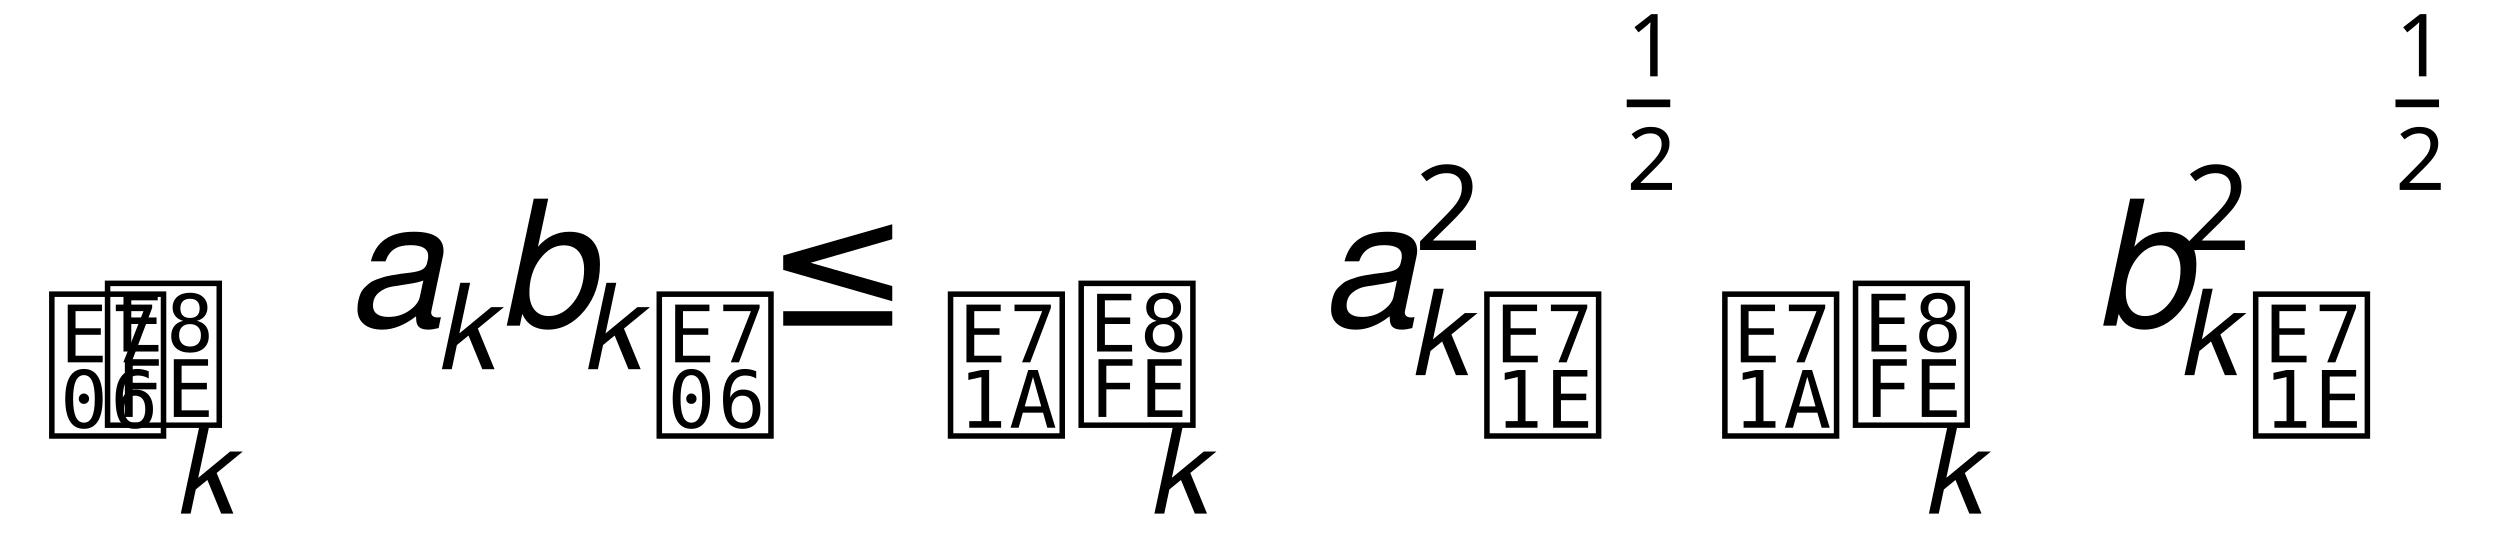
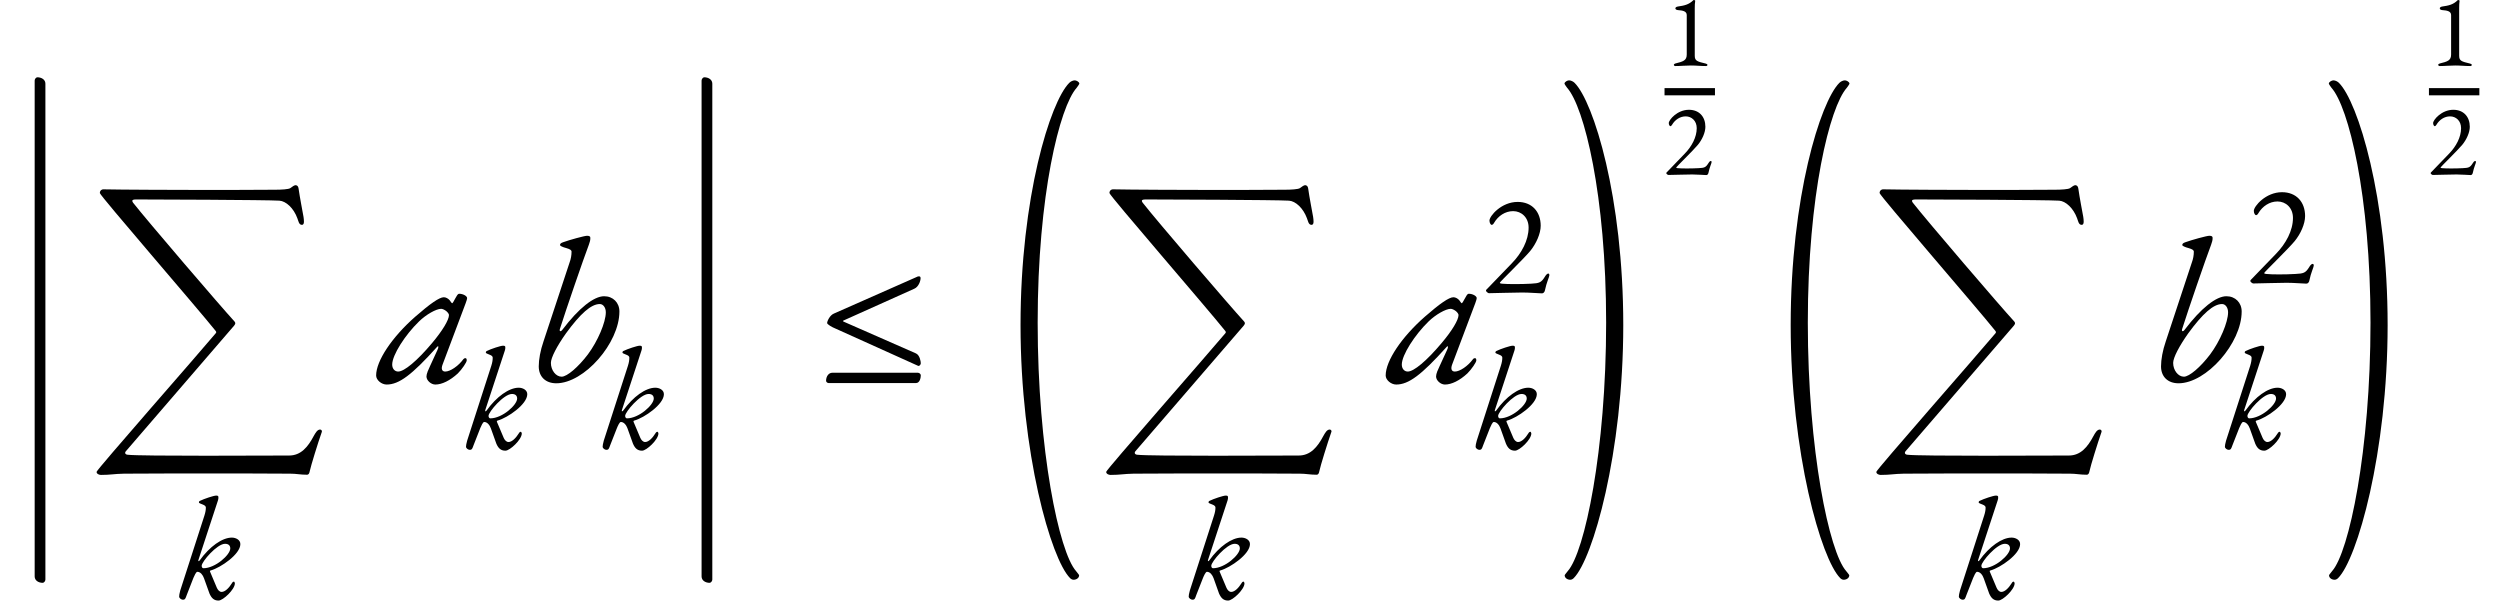
- <svg xmlns="http://www.w3.org/2000/svg" width="1377.781" height="293.353" viewBox="0 0 14351 3055">
-   <defs>
-     <style type="text/css">@font-face{font-family:rex;src:url('http://rex.breeden.cc/rex-xits.otf');}</style>
-   </defs>
-   <g font-family="rex" font-size="1000">
-     <text transform="translate(250, 2455)"></text>
-     <text transform="translate(570, 2393)"></text>
-     <text transform="translate(1031, 2948) scale(0.68)">𝑘</text>
-     <text transform="translate(2028, 1869)">𝑎</text>
-     <text transform="translate(2530, 2119) scale(0.68)">𝑘</text>
-     <text transform="translate(2899, 1869)">𝑏</text>
-     <text transform="translate(3369, 2119) scale(0.68)">𝑘</text>
-     <text transform="translate(3737, 2455)"></text>
-     <text transform="translate(4390, 1869)">≤</text>
-     <text transform="translate(5409, 2455)"></text>
-     <text transform="translate(6159, 2393)"></text>
-     <text transform="translate(6620, 2948) scale(0.68)">𝑘</text>
-     <text transform="translate(7617, 1869)">𝑎</text>
-     <text transform="translate(8119, 1435) scale(0.68)">2</text>
-     <text transform="translate(8119, 2153) scale(0.68)">𝑘</text>
-     <text transform="translate(8488, 2455)"></text>
-     <text transform="translate(9338, 438) scale(0.50)">1</text>
-     <rect x="9338" y="571" width="250" height="44" fill="#000" />
-     <text transform="translate(9338, 1090) scale(0.50)">2</text>
-     <text transform="translate(9854, 2455)"></text>
-     <text transform="translate(10604, 2393)"></text>
-     <text transform="translate(11066, 2948) scale(0.68)">𝑘</text>
-     <text transform="translate(12063, 1869)">𝑏</text>
-     <text transform="translate(12533, 1435) scale(0.68)">2</text>
-     <text transform="translate(12533, 2153) scale(0.68)">𝑘</text>
-     <text transform="translate(12901, 2455)"></text>
-     <text transform="translate(13751, 438) scale(0.50)">1</text>
-     <rect x="13751" y="571" width="250" height="44" fill="#000" />
-     <text transform="translate(13751, 1090) scale(0.50)">2</text>
+ <svg xmlns="http://www.w3.org/2000/svg" width="193.842pt" height="46.566pt" viewBox="0 0 193.842 46.566" version="1.1">
+   <g id="surface1">
+     <path style=" stroke:none;fill-rule:evenodd;fill:rgb(0%,0%,0%);fill-opacity:1;" d="M 3.52 44.938 L 3.52 6.488 C 3.52 6.168 3.215 5.992 2.895 5.992 C 2.801 5.992 2.688 6.121 2.688 6.246 L 2.688 44.695 C 2.688 45.016 2.992 45.191 3.312 45.191 C 3.406 45.191 3.52 45.062 3.52 44.938 Z M 3.52 44.938 " />
+     <path style=" stroke:none;fill-rule:evenodd;fill:rgb(0%,0%,0%);fill-opacity:1;" d="M 7.742 14.969 C 7.742 15.16 15.312 23.895 16.719 25.656 C 16.77 25.719 16.785 25.77 16.734 25.832 C 15.426 27.398 7.488 36.426 7.488 36.586 C 7.488 36.742 7.68 36.824 7.824 36.824 C 8.594 36.824 8.816 36.742 9.617 36.727 C 10.191 36.711 15.664 36.711 16.336 36.711 C 17.246 36.711 21.488 36.711 22.512 36.727 C 22.961 36.727 23.312 36.809 23.793 36.809 C 23.953 36.809 23.984 36.68 24.016 36.535 C 24.098 36.137 24.656 34.328 24.945 33.512 C 24.945 33.496 24.961 33.465 24.961 33.449 C 24.961 33.367 24.895 33.305 24.816 33.305 C 24.609 33.305 24.465 33.559 24.32 33.816 C 23.871 34.664 23.328 35.32 22.414 35.32 C 21.023 35.32 10.848 35.383 9.887 35.258 C 9.711 35.238 9.648 35.113 9.762 34.984 L 18.145 25.258 C 18.207 25.176 18.32 25.062 18.16 24.902 C 17.121 23.77 11.426 17.129 10.32 15.719 C 10.289 15.672 10.258 15.625 10.258 15.574 C 10.258 15.512 10.32 15.465 10.559 15.465 C 11.633 15.465 20.703 15.496 21.664 15.559 C 22.176 15.594 22.77 16.137 23.055 16.922 C 23.137 17.113 23.168 17.434 23.406 17.434 C 23.535 17.434 23.566 17.32 23.566 17.176 C 23.566 17.062 23.551 16.938 23.535 16.824 C 23.473 16.457 23.246 15.305 23.152 14.633 C 23.121 14.391 22.992 14.359 22.91 14.359 C 22.832 14.359 22.672 14.457 22.512 14.586 C 22.383 14.68 21.809 14.711 21.344 14.711 C 20.465 14.727 16.32 14.727 15.535 14.727 C 14.113 14.727 9.184 14.711 8 14.68 C 7.902 14.68 7.742 14.762 7.742 14.969 Z M 7.742 14.969 " />
+     <path style=" stroke:none;fill-rule:evenodd;fill:rgb(0%,0%,0%);fill-opacity:1;" d="M 16.945 46.566 C 17.293 46.566 18.211 45.703 18.211 45.234 C 18.211 45.176 18.168 45.098 18.145 45.098 C 18.09 45.098 18.043 45.109 17.965 45.246 C 17.766 45.57 17.461 45.895 17.18 45.895 C 17.012 45.895 16.879 45.727 16.812 45.57 L 16.297 44.348 C 16.262 44.27 16.273 44.246 16.352 44.227 C 17.113 44.012 18.637 42.973 18.637 42.188 C 18.637 41.852 18.277 41.684 17.977 41.684 C 17.227 41.684 16.254 42.379 15.492 43.441 C 15.434 43.52 15.332 43.566 15.391 43.398 L 16.902 38.793 C 16.934 38.691 16.934 38.66 16.934 38.535 C 16.934 38.426 16.824 38.426 16.758 38.426 C 16.578 38.426 15.828 38.672 15.492 38.84 C 15.445 38.859 15.422 38.906 15.422 38.961 C 15.422 39.008 15.57 39.062 15.715 39.117 C 15.871 39.176 15.961 39.254 15.961 39.344 C 15.961 39.523 15.938 39.699 15.848 39.98 L 13.977 45.781 C 13.91 46.008 13.891 46.188 13.891 46.254 C 13.891 46.387 14.066 46.5 14.18 46.5 C 14.359 46.5 14.383 46.398 14.473 46.152 C 14.551 45.938 14.906 45.02 14.996 44.809 C 15.066 44.652 15.199 44.336 15.301 44.336 C 15.547 44.336 15.727 44.586 15.816 44.832 L 16.242 46.02 C 16.398 46.375 16.59 46.566 16.945 46.566 Z M 15.77 44.059 C 15.68 44.059 15.637 43.957 15.637 43.867 C 15.637 43.555 16.824 42.164 17.449 42.164 C 17.719 42.164 17.855 42.301 17.855 42.523 C 17.855 43.016 16.699 44.059 15.77 44.059 Z M 15.77 44.059 " />
+     <path style=" stroke:none;fill-rule:evenodd;fill:rgb(0%,0%,0%);fill-opacity:1;" d="M 29.98 29.816 C 30.938 29.816 31.93 29.078 33.883 26.902 C 34.012 26.762 34.027 26.922 33.914 27.145 C 33.594 27.816 32.969 29.207 33.164 28.824 C 33.098 28.953 33.066 29.098 33.066 29.191 C 33.066 29.496 33.418 29.816 33.754 29.816 C 34.266 29.816 34.891 29.512 35.5 28.953 C 35.82 28.633 36.188 28.09 36.188 27.945 C 36.188 27.816 36.156 27.77 36.074 27.77 C 36.027 27.77 35.961 27.801 35.93 27.848 C 35.531 28.391 34.906 28.809 34.523 28.809 C 34.266 28.809 34.188 28.602 34.316 28.266 L 36.105 23.512 C 36.188 23.289 36.219 23.176 36.219 23.113 C 36.219 22.953 35.898 22.777 35.609 22.777 C 35.547 22.777 35.484 22.824 35.418 22.938 C 35.355 23.031 35.258 23.223 35.148 23.414 C 35.098 23.48 35.082 23.512 35.051 23.512 C 35.035 23.512 34.969 23.434 34.859 23.273 C 34.746 23.145 34.57 23.047 34.41 23.047 C 34.074 23.047 33.355 23.543 32.203 24.551 C 30.395 26.137 29.164 27.977 29.164 29.113 C 29.164 29.465 29.578 29.816 29.98 29.816 Z M 30.875 28.809 C 30.602 28.809 30.41 28.586 30.41 28.266 C 30.41 27.527 31.418 25.961 32.492 24.922 C 33.035 24.391 33.82 23.945 34.203 23.945 C 34.316 23.945 34.477 24.023 34.602 24.121 C 34.715 24.215 34.812 24.344 34.812 24.426 C 34.812 24.809 34.297 25.656 33.5 26.602 C 32.332 27.992 31.34 28.809 30.875 28.809 Z M 30.875 28.809 " />
+     <path style=" stroke:none;fill-rule:evenodd;fill:rgb(0%,0%,0%);fill-opacity:1;" d="M 39.191 34.945 C 39.535 34.945 40.457 34.086 40.457 33.613 C 40.457 33.559 40.41 33.48 40.387 33.48 C 40.332 33.48 40.289 33.492 40.211 33.625 C 40.008 33.949 39.703 34.273 39.426 34.273 C 39.258 34.273 39.121 34.105 39.055 33.949 L 38.539 32.73 C 38.508 32.652 38.52 32.629 38.598 32.605 C 39.359 32.395 40.883 31.352 40.883 30.566 C 40.883 30.23 40.523 30.062 40.219 30.062 C 39.469 30.062 38.496 30.758 37.734 31.824 C 37.68 31.902 37.578 31.945 37.633 31.777 L 39.145 27.176 C 39.18 27.074 39.18 27.039 39.18 26.918 C 39.18 26.805 39.066 26.805 39 26.805 C 38.82 26.805 38.07 27.051 37.734 27.219 C 37.688 27.242 37.668 27.285 37.668 27.344 C 37.668 27.387 37.812 27.441 37.957 27.5 C 38.113 27.555 38.203 27.633 38.203 27.723 C 38.203 27.902 38.184 28.082 38.094 28.363 L 36.223 34.164 C 36.156 34.387 36.133 34.566 36.133 34.633 C 36.133 34.77 36.312 34.879 36.422 34.879 C 36.602 34.879 36.625 34.777 36.715 34.531 C 36.793 34.32 37.152 33.402 37.242 33.188 C 37.309 33.031 37.441 32.719 37.543 32.719 C 37.789 32.719 37.969 32.965 38.059 33.211 L 38.484 34.398 C 38.641 34.758 38.832 34.945 39.191 34.945 Z M 38.016 32.438 C 37.926 32.438 37.879 32.336 37.879 32.246 C 37.879 31.934 39.066 30.547 39.695 30.547 C 39.961 30.547 40.098 30.68 40.098 30.902 C 40.098 31.398 38.945 32.438 38.016 32.438 Z M 38.016 32.438 " />
+     <path style=" stroke:none;fill-rule:evenodd;fill:rgb(0%,0%,0%);fill-opacity:1;" d="M 43.133 29.719 C 45.293 29.719 48.027 26.602 48.027 24.152 C 48.027 23.465 47.531 22.969 46.844 22.969 C 46.043 22.969 44.875 23.895 43.613 25.559 C 43.469 25.754 43.34 25.703 43.422 25.48 C 43.867 24.07 45.246 20.055 45.66 18.969 C 45.742 18.742 45.773 18.633 45.773 18.441 C 45.773 18.328 45.691 18.281 45.516 18.281 C 45.324 18.281 44.156 18.602 43.676 18.777 C 43.484 18.84 43.422 18.902 43.422 19 C 43.422 19.062 43.613 19.16 43.918 19.238 C 44.203 19.32 44.316 19.398 44.316 19.512 C 44.316 19.785 44.27 20.07 44.156 20.375 L 42.141 26.473 C 41.898 27.176 41.773 27.879 41.773 28.406 C 41.773 29.207 42.301 29.719 43.133 29.719 Z M 43.547 29.207 C 43.102 29.207 42.715 28.711 42.715 28.137 C 42.715 27.734 43.18 26.84 43.883 25.848 C 45.004 24.312 45.836 23.574 46.508 23.574 C 46.766 23.574 46.973 23.848 46.973 24.215 C 46.973 24.984 46.348 26.457 45.582 27.48 C 44.828 28.473 43.965 29.207 43.547 29.207 Z M 43.547 29.207 " />
+     <path style=" stroke:none;fill-rule:evenodd;fill:rgb(0%,0%,0%);fill-opacity:1;" d="M 49.785 34.945 C 50.129 34.945 51.051 34.086 51.051 33.613 C 51.051 33.559 51.004 33.48 50.98 33.48 C 50.926 33.48 50.883 33.492 50.801 33.625 C 50.602 33.949 50.297 34.273 50.02 34.273 C 49.852 34.273 49.715 34.105 49.648 33.949 L 49.133 32.73 C 49.102 32.652 49.113 32.629 49.191 32.605 C 49.953 32.395 51.477 31.352 51.477 30.566 C 51.477 30.23 51.117 30.062 50.812 30.062 C 50.062 30.062 49.09 30.758 48.328 31.824 C 48.27 31.902 48.172 31.945 48.227 31.777 L 49.738 27.176 C 49.773 27.074 49.773 27.039 49.773 26.918 C 49.773 26.805 49.66 26.805 49.594 26.805 C 49.414 26.805 48.664 27.051 48.328 27.219 C 48.281 27.242 48.262 27.285 48.262 27.344 C 48.262 27.387 48.406 27.441 48.551 27.5 C 48.707 27.555 48.797 27.633 48.797 27.723 C 48.797 27.902 48.777 28.082 48.688 28.363 L 46.816 34.164 C 46.75 34.387 46.727 34.566 46.727 34.633 C 46.727 34.77 46.906 34.879 47.016 34.879 C 47.195 34.879 47.219 34.777 47.309 34.531 C 47.387 34.32 47.746 33.402 47.836 33.188 C 47.902 33.031 48.035 32.719 48.137 32.719 C 48.383 32.719 48.562 32.965 48.652 33.211 L 49.078 34.398 C 49.234 34.758 49.426 34.945 49.785 34.945 Z M 48.609 32.438 C 48.52 32.438 48.473 32.336 48.473 32.246 C 48.473 31.934 49.66 30.547 50.289 30.547 C 50.555 30.547 50.691 30.68 50.691 30.902 C 50.691 31.398 49.535 32.438 48.609 32.438 Z M 48.609 32.438 " />
+     <path style=" stroke:none;fill-rule:evenodd;fill:rgb(0%,0%,0%);fill-opacity:1;" d="M 55.23 44.938 L 55.23 6.488 C 55.23 6.168 54.926 5.992 54.605 5.992 C 54.512 5.992 54.398 6.121 54.398 6.246 L 54.398 44.695 C 54.398 45.016 54.703 45.191 55.023 45.191 C 55.117 45.191 55.23 45.062 55.23 44.938 Z M 55.23 44.938 " />
+     <path style=" stroke:none;fill-rule:evenodd;fill:rgb(0%,0%,0%);fill-opacity:1;" d="M 71.172 28.902 L 64.531 28.902 C 64.258 28.902 64.051 29.176 64.051 29.527 C 64.051 29.625 64.164 29.703 64.258 29.703 L 71.012 29.703 C 71.348 29.703 71.395 29.238 71.395 29.098 C 71.395 29 71.281 28.902 71.172 28.902 Z M 71.219 28.375 C 71.316 28.375 71.395 28.246 71.395 28.168 C 71.395 28.023 71.316 27.527 71.012 27.398 L 65.41 24.938 C 65.363 24.922 65.348 24.871 65.395 24.855 L 70.883 22.391 C 71.234 22.246 71.379 21.77 71.379 21.574 C 71.379 21.383 71.234 21.434 71.172 21.434 L 64.66 24.312 C 64.34 24.441 64.133 24.902 64.133 25.047 C 64.133 25.145 64.5 25.367 64.789 25.48 L 71.172 28.359 C 71.188 28.359 71.203 28.375 71.219 28.375 Z M 71.219 28.375 " />
+     <path style=" stroke:none;fill-rule:evenodd;fill:rgb(0%,0%,0%);fill-opacity:1;" d="M 83.242 44.953 C 83.449 44.953 83.672 44.824 83.672 44.602 C 83.672 44.566 83.449 44.312 83.434 44.281 C 82.121 42.809 80.457 34.938 80.457 25.016 C 80.457 15.098 82.168 8.281 83.48 6.809 C 83.512 6.777 83.688 6.52 83.688 6.488 C 83.688 6.344 83.449 6.23 83.336 6.23 C 83.176 6.23 83 6.328 82.906 6.426 C 81.434 7.895 79.129 15.289 79.129 25.207 C 79.129 35.129 81.496 43.352 82.969 44.824 C 83.047 44.902 83.145 44.953 83.242 44.953 Z M 83.242 44.953 " />
+     <path style=" stroke:none;fill-rule:evenodd;fill:rgb(0%,0%,0%);fill-opacity:1;" d="M 86.023 14.969 C 86.023 15.16 93.594 23.895 95 25.656 C 95.047 25.719 95.066 25.77 95.016 25.832 C 93.703 27.398 85.77 36.426 85.77 36.586 C 85.77 36.742 85.961 36.824 86.105 36.824 C 86.871 36.824 87.098 36.742 87.898 36.727 C 88.473 36.711 93.945 36.711 94.617 36.711 C 95.527 36.711 99.77 36.711 100.793 36.727 C 101.242 36.727 101.594 36.809 102.074 36.809 C 102.234 36.809 102.266 36.68 102.297 36.535 C 102.375 36.137 102.938 34.328 103.223 33.512 C 103.223 33.496 103.242 33.465 103.242 33.449 C 103.242 33.367 103.176 33.305 103.098 33.305 C 102.887 33.305 102.746 33.559 102.602 33.816 C 102.152 34.664 101.609 35.32 100.695 35.32 C 99.305 35.32 89.129 35.383 88.168 35.258 C 87.992 35.238 87.93 35.113 88.039 34.984 L 96.426 25.258 C 96.488 25.176 96.602 25.062 96.441 24.902 C 95.402 23.77 89.703 17.129 88.602 15.719 C 88.57 15.672 88.535 15.625 88.535 15.574 C 88.535 15.512 88.602 15.465 88.84 15.465 C 89.914 15.465 98.984 15.496 99.945 15.559 C 100.457 15.594 101.047 16.137 101.336 16.922 C 101.418 17.113 101.449 17.434 101.688 17.434 C 101.816 17.434 101.848 17.32 101.848 17.176 C 101.848 17.062 101.832 16.938 101.816 16.824 C 101.754 16.457 101.527 15.305 101.434 14.633 C 101.402 14.391 101.273 14.359 101.191 14.359 C 101.113 14.359 100.953 14.457 100.793 14.586 C 100.664 14.68 100.09 14.711 99.625 14.711 C 98.746 14.727 94.602 14.727 93.816 14.727 C 92.391 14.727 87.465 14.711 86.281 14.68 C 86.184 14.68 86.023 14.762 86.023 14.969 Z M 86.023 14.969 " />
+     <path style=" stroke:none;fill-rule:evenodd;fill:rgb(0%,0%,0%);fill-opacity:1;" d="M 95.227 46.566 C 95.574 46.566 96.492 45.703 96.492 45.234 C 96.492 45.176 96.449 45.098 96.426 45.098 C 96.371 45.098 96.324 45.109 96.246 45.246 C 96.043 45.57 95.742 45.895 95.461 45.895 C 95.293 45.895 95.16 45.727 95.094 45.57 L 94.578 44.348 C 94.543 44.27 94.555 44.246 94.633 44.227 C 95.395 44.012 96.918 42.973 96.918 42.188 C 96.918 41.852 96.559 41.684 96.258 41.684 C 95.508 41.684 94.531 42.379 93.77 43.441 C 93.715 43.52 93.613 43.566 93.672 43.398 L 95.184 38.793 C 95.215 38.691 95.215 38.66 95.215 38.535 C 95.215 38.426 95.105 38.426 95.035 38.426 C 94.855 38.426 94.105 38.672 93.77 38.84 C 93.727 38.859 93.703 38.906 93.703 38.961 C 93.703 39.008 93.848 39.062 93.996 39.117 C 94.152 39.176 94.242 39.254 94.242 39.344 C 94.242 39.523 94.219 39.699 94.129 39.98 L 92.258 45.781 C 92.191 46.008 92.168 46.188 92.168 46.254 C 92.168 46.387 92.348 46.5 92.461 46.5 C 92.641 46.5 92.664 46.398 92.75 46.152 C 92.832 45.938 93.188 45.02 93.277 44.809 C 93.344 44.652 93.48 44.336 93.582 44.336 C 93.828 44.336 94.008 44.586 94.098 44.832 L 94.52 46.02 C 94.68 46.375 94.867 46.566 95.227 46.566 Z M 94.051 44.059 C 93.961 44.059 93.918 43.957 93.918 43.867 C 93.918 43.555 95.105 42.164 95.73 42.164 C 96 42.164 96.133 42.301 96.133 42.523 C 96.133 43.016 94.98 44.059 94.051 44.059 Z M 94.051 44.059 " />
+     <path style=" stroke:none;fill-rule:evenodd;fill:rgb(0%,0%,0%);fill-opacity:1;" d="M 108.258 29.816 C 109.219 29.816 110.211 29.078 112.164 26.902 C 112.293 26.762 112.309 26.922 112.195 27.145 C 111.875 27.816 111.25 29.207 111.441 28.824 C 111.379 28.953 111.348 29.098 111.348 29.191 C 111.348 29.496 111.699 29.816 112.035 29.816 C 112.547 29.816 113.172 29.512 113.777 28.953 C 114.098 28.633 114.469 28.09 114.469 27.945 C 114.469 27.816 114.434 27.77 114.355 27.77 C 114.309 27.77 114.242 27.801 114.211 27.848 C 113.812 28.391 113.188 28.809 112.805 28.809 C 112.547 28.809 112.469 28.602 112.594 28.266 L 114.387 23.512 C 114.469 23.289 114.5 23.176 114.5 23.113 C 114.5 22.953 114.18 22.777 113.891 22.777 C 113.828 22.777 113.762 22.824 113.699 22.938 C 113.637 23.031 113.539 23.223 113.426 23.414 C 113.379 23.48 113.363 23.512 113.332 23.512 C 113.316 23.512 113.25 23.434 113.141 23.273 C 113.027 23.145 112.852 23.047 112.691 23.047 C 112.355 23.047 111.637 23.543 110.484 24.551 C 108.676 26.137 107.441 27.977 107.441 29.113 C 107.441 29.465 107.859 29.816 108.258 29.816 Z M 109.156 28.809 C 108.883 28.809 108.691 28.586 108.691 28.266 C 108.691 27.527 109.699 25.961 110.77 24.922 C 111.316 24.391 112.098 23.945 112.484 23.945 C 112.594 23.945 112.754 24.023 112.883 24.121 C 112.996 24.215 113.09 24.344 113.09 24.426 C 113.09 24.809 112.578 25.656 111.777 26.602 C 110.609 27.992 109.621 28.809 109.156 28.809 Z M 109.156 28.809 " />
+     <path style=" stroke:none;fill-rule:evenodd;fill:rgb(0%,0%,0%);fill-opacity:1;" d="M 119.551 22.746 C 119.629 22.746 119.754 22.711 119.797 22.477 C 119.91 21.918 120.133 21.457 120.133 21.344 C 120.133 21.289 120.125 21.211 120.055 21.211 C 119.934 21.211 119.832 21.379 119.777 21.469 C 119.496 21.918 119.352 21.961 118.711 21.996 C 118.309 22.02 117.859 22.027 117.434 22.027 C 117.02 22.027 116.695 22.02 116.449 21.996 C 116.359 21.984 116.293 21.973 116.293 21.918 C 116.293 21.859 118.141 20.07 118.645 19.465 C 119.113 18.895 119.461 18.109 119.461 17.504 C 119.461 16.418 118.789 15.656 117.672 15.656 C 116.406 15.656 115.488 16.754 115.488 17.102 C 115.488 17.301 115.598 17.438 115.656 17.438 C 115.723 17.438 115.801 17.371 115.844 17.281 C 116.16 16.742 116.707 16.371 117.324 16.371 C 117.961 16.371 118.523 16.855 118.523 17.648 C 118.523 18.637 117.973 19.645 117.223 20.414 L 115.309 22.398 C 115.238 22.465 115.219 22.477 115.219 22.543 C 115.219 22.609 115.387 22.734 115.441 22.734 C 115.664 22.734 117.48 22.68 118.039 22.68 C 118.602 22.68 119.328 22.746 119.551 22.746 Z M 119.551 22.746 " />
+     <path style=" stroke:none;fill-rule:evenodd;fill:rgb(0%,0%,0%);fill-opacity:1;" d="M 117.469 34.945 C 117.816 34.945 118.734 34.086 118.734 33.613 C 118.734 33.559 118.691 33.48 118.668 33.48 C 118.613 33.48 118.566 33.492 118.488 33.625 C 118.289 33.949 117.984 34.273 117.707 34.273 C 117.539 34.273 117.402 34.105 117.336 33.949 L 116.82 32.73 C 116.789 32.652 116.797 32.629 116.875 32.605 C 117.637 32.395 119.16 31.352 119.16 30.566 C 119.16 30.23 118.805 30.062 118.5 30.062 C 117.75 30.062 116.777 30.758 116.016 31.824 C 115.957 31.902 115.859 31.945 115.914 31.777 L 117.426 27.176 C 117.461 27.074 117.461 27.039 117.461 26.918 C 117.461 26.805 117.348 26.805 117.281 26.805 C 117.102 26.805 116.352 27.051 116.016 27.219 C 115.969 27.242 115.945 27.285 115.945 27.344 C 115.945 27.387 116.094 27.441 116.238 27.5 C 116.395 27.555 116.484 27.633 116.484 27.723 C 116.484 27.902 116.461 28.082 116.371 28.363 L 114.504 34.164 C 114.434 34.387 114.414 34.566 114.414 34.633 C 114.414 34.77 114.594 34.879 114.703 34.879 C 114.883 34.879 114.906 34.777 114.996 34.531 C 115.074 34.32 115.434 33.402 115.523 33.188 C 115.59 33.031 115.723 32.719 115.824 32.719 C 116.07 32.719 116.25 32.965 116.34 33.211 L 116.766 34.398 C 116.922 34.758 117.113 34.945 117.469 34.945 Z M 116.293 32.438 C 116.203 32.438 116.16 32.336 116.16 32.246 C 116.16 31.934 117.348 30.547 117.973 30.547 C 118.242 30.547 118.379 30.68 118.379 30.902 C 118.379 31.398 117.223 32.438 116.293 32.438 Z M 116.293 32.438 " />
+     <path style=" stroke:none;fill-rule:evenodd;fill:rgb(0%,0%,0%);fill-opacity:1;" d="M 121.754 44.953 C 121.848 44.953 121.945 44.902 122.023 44.824 C 123.496 43.352 125.863 35.129 125.863 25.207 C 125.863 15.289 123.559 7.895 122.09 6.426 C 121.992 6.328 121.816 6.23 121.656 6.23 C 121.543 6.23 121.305 6.344 121.305 6.488 C 121.305 6.52 121.48 6.777 121.512 6.809 C 122.824 8.281 124.535 15.098 124.535 25.016 C 124.535 34.938 122.871 42.809 121.559 44.281 C 121.543 44.312 121.32 44.566 121.32 44.602 C 121.32 44.824 121.543 44.953 121.754 44.953 Z M 121.754 44.953 " />
+     <path style=" stroke:none;fill-rule:evenodd;fill:rgb(0%,0%,0%);fill-opacity:1;" d="M 129.902 5.121 C 130.336 5.121 130.672 5.078 131.105 5.078 C 131.527 5.078 131.824 5.121 132.281 5.121 C 132.344 5.121 132.391 5.078 132.391 5.031 C 132.391 4.984 132.32 4.945 132.258 4.93 C 131.602 4.77 131.406 4.727 131.406 4.32 L 131.406 0.641 C 131.406 0.414 131.414 0.23 131.441 0.07 C 131.449 0.031 131.391 0 131.344 0 C 131.328 0 131.312 0 131.305 0.008 C 130.945 0.367 130.586 0.434 130.105 0.504 C 129.992 0.52 129.902 0.574 129.902 0.648 C 129.902 0.734 130.008 0.777 130.113 0.785 C 130.457 0.809 130.785 0.863 130.785 1.168 L 130.785 4.223 C 130.785 4.695 130.512 4.77 129.902 4.922 C 129.84 4.938 129.785 4.984 129.785 5.023 C 129.785 5.07 129.824 5.121 129.902 5.121 Z M 129.902 5.121 " />
+     <path style=" stroke:none;fill-rule:nonzero;fill:rgb(0%,0%,0%);fill-opacity:1;" d="M 129.062 6.832 L 132.973 6.832 L 132.973 7.391 L 129.062 7.391 Z M 129.062 6.832 " />
+     <path style=" stroke:none;fill-rule:evenodd;fill:rgb(0%,0%,0%);fill-opacity:1;" d="M 132.297 13.574 C 132.352 13.574 132.441 13.551 132.473 13.383 C 132.551 12.984 132.711 12.656 132.711 12.574 C 132.711 12.535 132.703 12.48 132.656 12.48 C 132.566 12.48 132.496 12.602 132.457 12.664 C 132.258 12.984 132.152 13.016 131.695 13.039 C 131.406 13.055 131.09 13.062 130.785 13.062 C 130.488 13.062 130.258 13.055 130.078 13.039 C 130.016 13.031 129.969 13.023 129.969 12.984 C 129.969 12.945 131.289 11.664 131.648 11.23 C 131.984 10.824 132.23 10.266 132.23 9.832 C 132.23 9.055 131.754 8.512 130.953 8.512 C 130.047 8.512 129.391 9.297 129.391 9.543 C 129.391 9.688 129.473 9.785 129.512 9.785 C 129.559 9.785 129.617 9.734 129.648 9.672 C 129.871 9.289 130.266 9.023 130.703 9.023 C 131.16 9.023 131.559 9.367 131.559 9.938 C 131.559 10.641 131.168 11.359 130.633 11.91 L 129.266 13.328 C 129.215 13.375 129.199 13.383 129.199 13.434 C 129.199 13.48 129.32 13.566 129.359 13.566 C 129.52 13.566 130.816 13.527 131.215 13.527 C 131.617 13.527 132.137 13.574 132.297 13.574 Z M 132.297 13.574 " />
+     <path style=" stroke:none;fill-rule:evenodd;fill:rgb(0%,0%,0%);fill-opacity:1;" d="M 142.953 44.953 C 143.164 44.953 143.387 44.824 143.387 44.602 C 143.387 44.566 143.164 44.312 143.148 44.281 C 141.836 42.809 140.172 34.938 140.172 25.016 C 140.172 15.098 141.883 8.281 143.195 6.809 C 143.227 6.777 143.402 6.52 143.402 6.488 C 143.402 6.344 143.164 6.23 143.051 6.23 C 142.891 6.23 142.715 6.328 142.617 6.426 C 141.148 7.895 138.844 15.289 138.844 25.207 C 138.844 35.129 141.211 43.352 142.684 44.824 C 142.762 44.902 142.859 44.953 142.953 44.953 Z M 142.953 44.953 " />
+     <path style=" stroke:none;fill-rule:evenodd;fill:rgb(0%,0%,0%);fill-opacity:1;" d="M 145.738 14.969 C 145.738 15.16 153.309 23.895 154.715 25.656 C 154.762 25.719 154.777 25.77 154.73 25.832 C 153.418 27.398 145.484 36.426 145.484 36.586 C 145.484 36.742 145.676 36.824 145.82 36.824 C 146.586 36.824 146.812 36.742 147.609 36.727 C 148.188 36.711 153.66 36.711 154.332 36.711 C 155.242 36.711 159.484 36.711 160.508 36.727 C 160.953 36.727 161.309 36.809 161.785 36.809 C 161.945 36.809 161.98 36.68 162.012 36.535 C 162.09 36.137 162.652 34.328 162.938 33.512 C 162.938 33.496 162.953 33.465 162.953 33.449 C 162.953 33.367 162.891 33.305 162.812 33.305 C 162.602 33.305 162.457 33.559 162.316 33.816 C 161.867 34.664 161.324 35.32 160.41 35.32 C 159.02 35.32 148.844 35.383 147.883 35.258 C 147.707 35.238 147.645 35.113 147.754 34.984 L 156.141 25.258 C 156.203 25.176 156.316 25.062 156.156 24.902 C 155.113 23.77 149.418 17.129 148.316 15.719 C 148.281 15.672 148.25 15.625 148.25 15.574 C 148.25 15.512 148.316 15.465 148.555 15.465 C 149.625 15.465 158.699 15.496 159.66 15.559 C 160.172 15.594 160.762 16.137 161.051 16.922 C 161.129 17.113 161.164 17.434 161.402 17.434 C 161.531 17.434 161.562 17.32 161.562 17.176 C 161.562 17.062 161.547 16.938 161.531 16.824 C 161.465 16.457 161.242 15.305 161.148 14.633 C 161.113 14.391 160.988 14.359 160.906 14.359 C 160.828 14.359 160.668 14.457 160.508 14.586 C 160.379 14.68 159.801 14.711 159.34 14.711 C 158.457 14.727 154.316 14.727 153.531 14.727 C 152.105 14.727 147.18 14.711 145.996 14.68 C 145.898 14.68 145.738 14.762 145.738 14.969 Z M 145.738 14.969 " />
+     <path style=" stroke:none;fill-rule:evenodd;fill:rgb(0%,0%,0%);fill-opacity:1;" d="M 154.941 46.566 C 155.289 46.566 156.207 45.703 156.207 45.234 C 156.207 45.176 156.16 45.098 156.141 45.098 C 156.082 45.098 156.039 45.109 155.961 45.246 C 155.758 45.57 155.457 45.895 155.176 45.895 C 155.008 45.895 154.875 45.727 154.809 45.57 L 154.293 44.348 C 154.258 44.27 154.27 44.246 154.348 44.227 C 155.109 44.012 156.633 42.973 156.633 42.188 C 156.633 41.852 156.273 41.684 155.973 41.684 C 155.223 41.684 154.246 42.379 153.484 43.441 C 153.43 43.52 153.328 43.566 153.383 43.398 L 154.895 38.793 C 154.93 38.691 154.93 38.66 154.93 38.535 C 154.93 38.426 154.816 38.426 154.75 38.426 C 154.57 38.426 153.82 38.672 153.484 38.84 C 153.441 38.859 153.418 38.906 153.418 38.961 C 153.418 39.008 153.562 39.062 153.711 39.117 C 153.867 39.176 153.957 39.254 153.957 39.344 C 153.957 39.523 153.934 39.699 153.844 39.98 L 151.973 45.781 C 151.906 46.008 151.883 46.188 151.883 46.254 C 151.883 46.387 152.062 46.5 152.176 46.5 C 152.355 46.5 152.375 46.398 152.465 46.152 C 152.543 45.938 152.902 45.02 152.992 44.809 C 153.059 44.652 153.195 44.336 153.293 44.336 C 153.543 44.336 153.719 44.586 153.809 44.832 L 154.234 46.02 C 154.391 46.375 154.582 46.566 154.941 46.566 Z M 153.766 44.059 C 153.676 44.059 153.629 43.957 153.629 43.867 C 153.629 43.555 154.816 42.164 155.445 42.164 C 155.715 42.164 155.848 42.301 155.848 42.523 C 155.848 43.016 154.695 44.059 153.766 44.059 Z M 153.766 44.059 " />
+     <path style=" stroke:none;fill-rule:evenodd;fill:rgb(0%,0%,0%);fill-opacity:1;" d="M 168.918 29.719 C 171.078 29.719 173.812 26.602 173.812 24.152 C 173.812 23.465 173.316 22.969 172.629 22.969 C 171.828 22.969 170.66 23.895 169.398 25.559 C 169.254 25.754 169.125 25.703 169.207 25.48 C 169.652 24.07 171.031 20.055 171.445 18.969 C 171.523 18.742 171.559 18.633 171.559 18.441 C 171.559 18.328 171.477 18.281 171.301 18.281 C 171.109 18.281 169.941 18.602 169.461 18.777 C 169.27 18.84 169.207 18.902 169.207 19 C 169.207 19.062 169.398 19.16 169.703 19.238 C 169.988 19.32 170.102 19.398 170.102 19.512 C 170.102 19.785 170.055 20.07 169.941 20.375 L 167.926 26.473 C 167.684 27.176 167.559 27.879 167.559 28.406 C 167.559 29.207 168.086 29.719 168.918 29.719 Z M 169.332 29.207 C 168.887 29.207 168.5 28.711 168.5 28.137 C 168.5 27.734 168.965 26.84 169.668 25.848 C 170.789 24.312 171.621 23.574 172.293 23.574 C 172.551 23.574 172.758 23.848 172.758 24.215 C 172.758 24.984 172.133 26.457 171.367 27.48 C 170.613 28.473 169.75 29.207 169.332 29.207 Z M 169.332 29.207 " />
+     <path style=" stroke:none;fill-rule:evenodd;fill:rgb(0%,0%,0%);fill-opacity:1;" d="M 178.816 21.992 C 178.898 21.992 179.02 21.961 179.066 21.727 C 179.176 21.164 179.402 20.707 179.402 20.594 C 179.402 20.539 179.391 20.461 179.32 20.461 C 179.199 20.461 179.098 20.629 179.043 20.719 C 178.762 21.164 178.617 21.211 177.977 21.242 C 177.574 21.266 177.125 21.277 176.703 21.277 C 176.285 21.277 175.961 21.266 175.715 21.242 C 175.625 21.23 175.559 21.223 175.559 21.164 C 175.559 21.109 177.406 19.316 177.91 18.711 C 178.383 18.141 178.73 17.355 178.73 16.754 C 178.73 15.664 178.055 14.902 176.938 14.902 C 175.672 14.902 174.754 16 174.754 16.348 C 174.754 16.551 174.863 16.684 174.922 16.684 C 174.988 16.684 175.066 16.617 175.109 16.527 C 175.426 15.992 175.973 15.621 176.59 15.621 C 177.227 15.621 177.789 16.102 177.789 16.898 C 177.789 17.883 177.238 18.891 176.488 19.664 L 174.574 21.645 C 174.508 21.715 174.484 21.727 174.484 21.793 C 174.484 21.859 174.652 21.98 174.707 21.98 C 174.934 21.98 176.746 21.926 177.305 21.926 C 177.867 21.926 178.594 21.992 178.816 21.992 Z M 178.816 21.992 " />
+     <path style=" stroke:none;fill-rule:evenodd;fill:rgb(0%,0%,0%);fill-opacity:1;" d="M 175.57 34.945 C 175.914 34.945 176.836 34.086 176.836 33.613 C 176.836 33.559 176.789 33.48 176.766 33.48 C 176.711 33.48 176.668 33.492 176.586 33.625 C 176.387 33.949 176.082 34.273 175.805 34.273 C 175.637 34.273 175.5 34.105 175.434 33.949 L 174.918 32.73 C 174.887 32.652 174.898 32.629 174.977 32.605 C 175.738 32.395 177.258 31.352 177.258 30.566 C 177.258 30.23 176.902 30.062 176.598 30.062 C 175.848 30.062 174.875 30.758 174.113 31.824 C 174.055 31.902 173.957 31.945 174.012 31.777 L 175.523 27.176 C 175.559 27.074 175.559 27.039 175.559 26.918 C 175.559 26.805 175.445 26.805 175.379 26.805 C 175.199 26.805 174.449 27.051 174.113 27.219 C 174.066 27.242 174.047 27.285 174.047 27.344 C 174.047 27.387 174.191 27.441 174.336 27.5 C 174.492 27.555 174.582 27.633 174.582 27.723 C 174.582 27.902 174.559 28.082 174.473 28.363 L 172.602 34.164 C 172.535 34.387 172.512 34.566 172.512 34.633 C 172.512 34.77 172.691 34.879 172.801 34.879 C 172.98 34.879 173.004 34.777 173.094 34.531 C 173.172 34.32 173.531 33.402 173.621 33.188 C 173.688 33.031 173.82 32.719 173.922 32.719 C 174.168 32.719 174.348 32.965 174.438 33.211 L 174.863 34.398 C 175.02 34.758 175.211 34.945 175.57 34.945 Z M 174.391 32.438 C 174.305 32.438 174.258 32.336 174.258 32.246 C 174.258 31.934 175.445 30.547 176.074 30.547 C 176.34 30.547 176.477 30.68 176.477 30.902 C 176.477 31.398 175.32 32.438 174.391 32.438 Z M 174.391 32.438 " />
+     <path style=" stroke:none;fill-rule:evenodd;fill:rgb(0%,0%,0%);fill-opacity:1;" d="M 181.02 44.953 C 181.113 44.953 181.211 44.902 181.289 44.824 C 182.762 43.352 185.129 35.129 185.129 25.207 C 185.129 15.289 182.824 7.895 181.355 6.426 C 181.258 6.328 181.082 6.23 180.922 6.23 C 180.809 6.23 180.57 6.344 180.57 6.488 C 180.57 6.52 180.746 6.777 180.777 6.809 C 182.09 8.281 183.801 15.098 183.801 25.016 C 183.801 34.938 182.137 42.809 180.824 44.281 C 180.809 44.312 180.586 44.566 180.586 44.602 C 180.586 44.824 180.809 44.953 181.02 44.953 Z M 181.02 44.953 " />
+     <path style=" stroke:none;fill-rule:evenodd;fill:rgb(0%,0%,0%);fill-opacity:1;" d="M 189.172 5.121 C 189.602 5.121 189.938 5.078 190.371 5.078 C 190.793 5.078 191.09 5.121 191.547 5.121 C 191.609 5.121 191.656 5.078 191.656 5.031 C 191.656 4.984 191.586 4.945 191.523 4.93 C 190.867 4.77 190.676 4.727 190.676 4.32 L 190.676 0.641 C 190.676 0.414 190.684 0.23 190.707 0.07 C 190.715 0.031 190.656 0 190.609 0 C 190.594 0 190.578 0 190.57 0.008 C 190.211 0.367 189.852 0.434 189.371 0.504 C 189.258 0.52 189.172 0.574 189.172 0.648 C 189.172 0.734 189.273 0.777 189.379 0.785 C 189.723 0.809 190.051 0.863 190.051 1.168 L 190.051 4.223 C 190.051 4.695 189.777 4.77 189.172 4.922 C 189.105 4.938 189.051 4.984 189.051 5.023 C 189.051 5.07 189.09 5.121 189.172 5.121 Z M 189.172 5.121 " />
+     <path style=" stroke:none;fill-rule:nonzero;fill:rgb(0%,0%,0%);fill-opacity:1;" d="M 188.332 6.832 L 192.242 6.832 L 192.242 7.391 L 188.332 7.391 Z M 188.332 6.832 " />
+     <path style=" stroke:none;fill-rule:evenodd;fill:rgb(0%,0%,0%);fill-opacity:1;" d="M 191.562 13.574 C 191.617 13.574 191.707 13.551 191.738 13.383 C 191.816 12.984 191.977 12.656 191.977 12.574 C 191.977 12.535 191.969 12.48 191.922 12.48 C 191.836 12.48 191.762 12.602 191.723 12.664 C 191.523 12.984 191.418 13.016 190.961 13.039 C 190.676 13.055 190.355 13.062 190.051 13.062 C 189.754 13.062 189.523 13.055 189.348 13.039 C 189.281 13.031 189.234 13.023 189.234 12.984 C 189.234 12.945 190.555 11.664 190.914 11.23 C 191.25 10.824 191.5 10.266 191.5 9.832 C 191.5 9.055 191.02 8.512 190.219 8.512 C 189.312 8.512 188.656 9.297 188.656 9.543 C 188.656 9.688 188.738 9.785 188.777 9.785 C 188.824 9.785 188.883 9.734 188.914 9.672 C 189.137 9.289 189.531 9.023 189.969 9.023 C 190.426 9.023 190.824 9.367 190.824 9.938 C 190.824 10.641 190.434 11.359 189.898 11.91 L 188.531 13.328 C 188.48 13.375 188.465 13.383 188.465 13.434 C 188.465 13.48 188.586 13.566 188.625 13.566 C 188.785 13.566 190.082 13.527 190.48 13.527 C 190.883 13.527 191.402 13.574 191.562 13.574 Z M 191.562 13.574 " />
  </g>
</svg>
